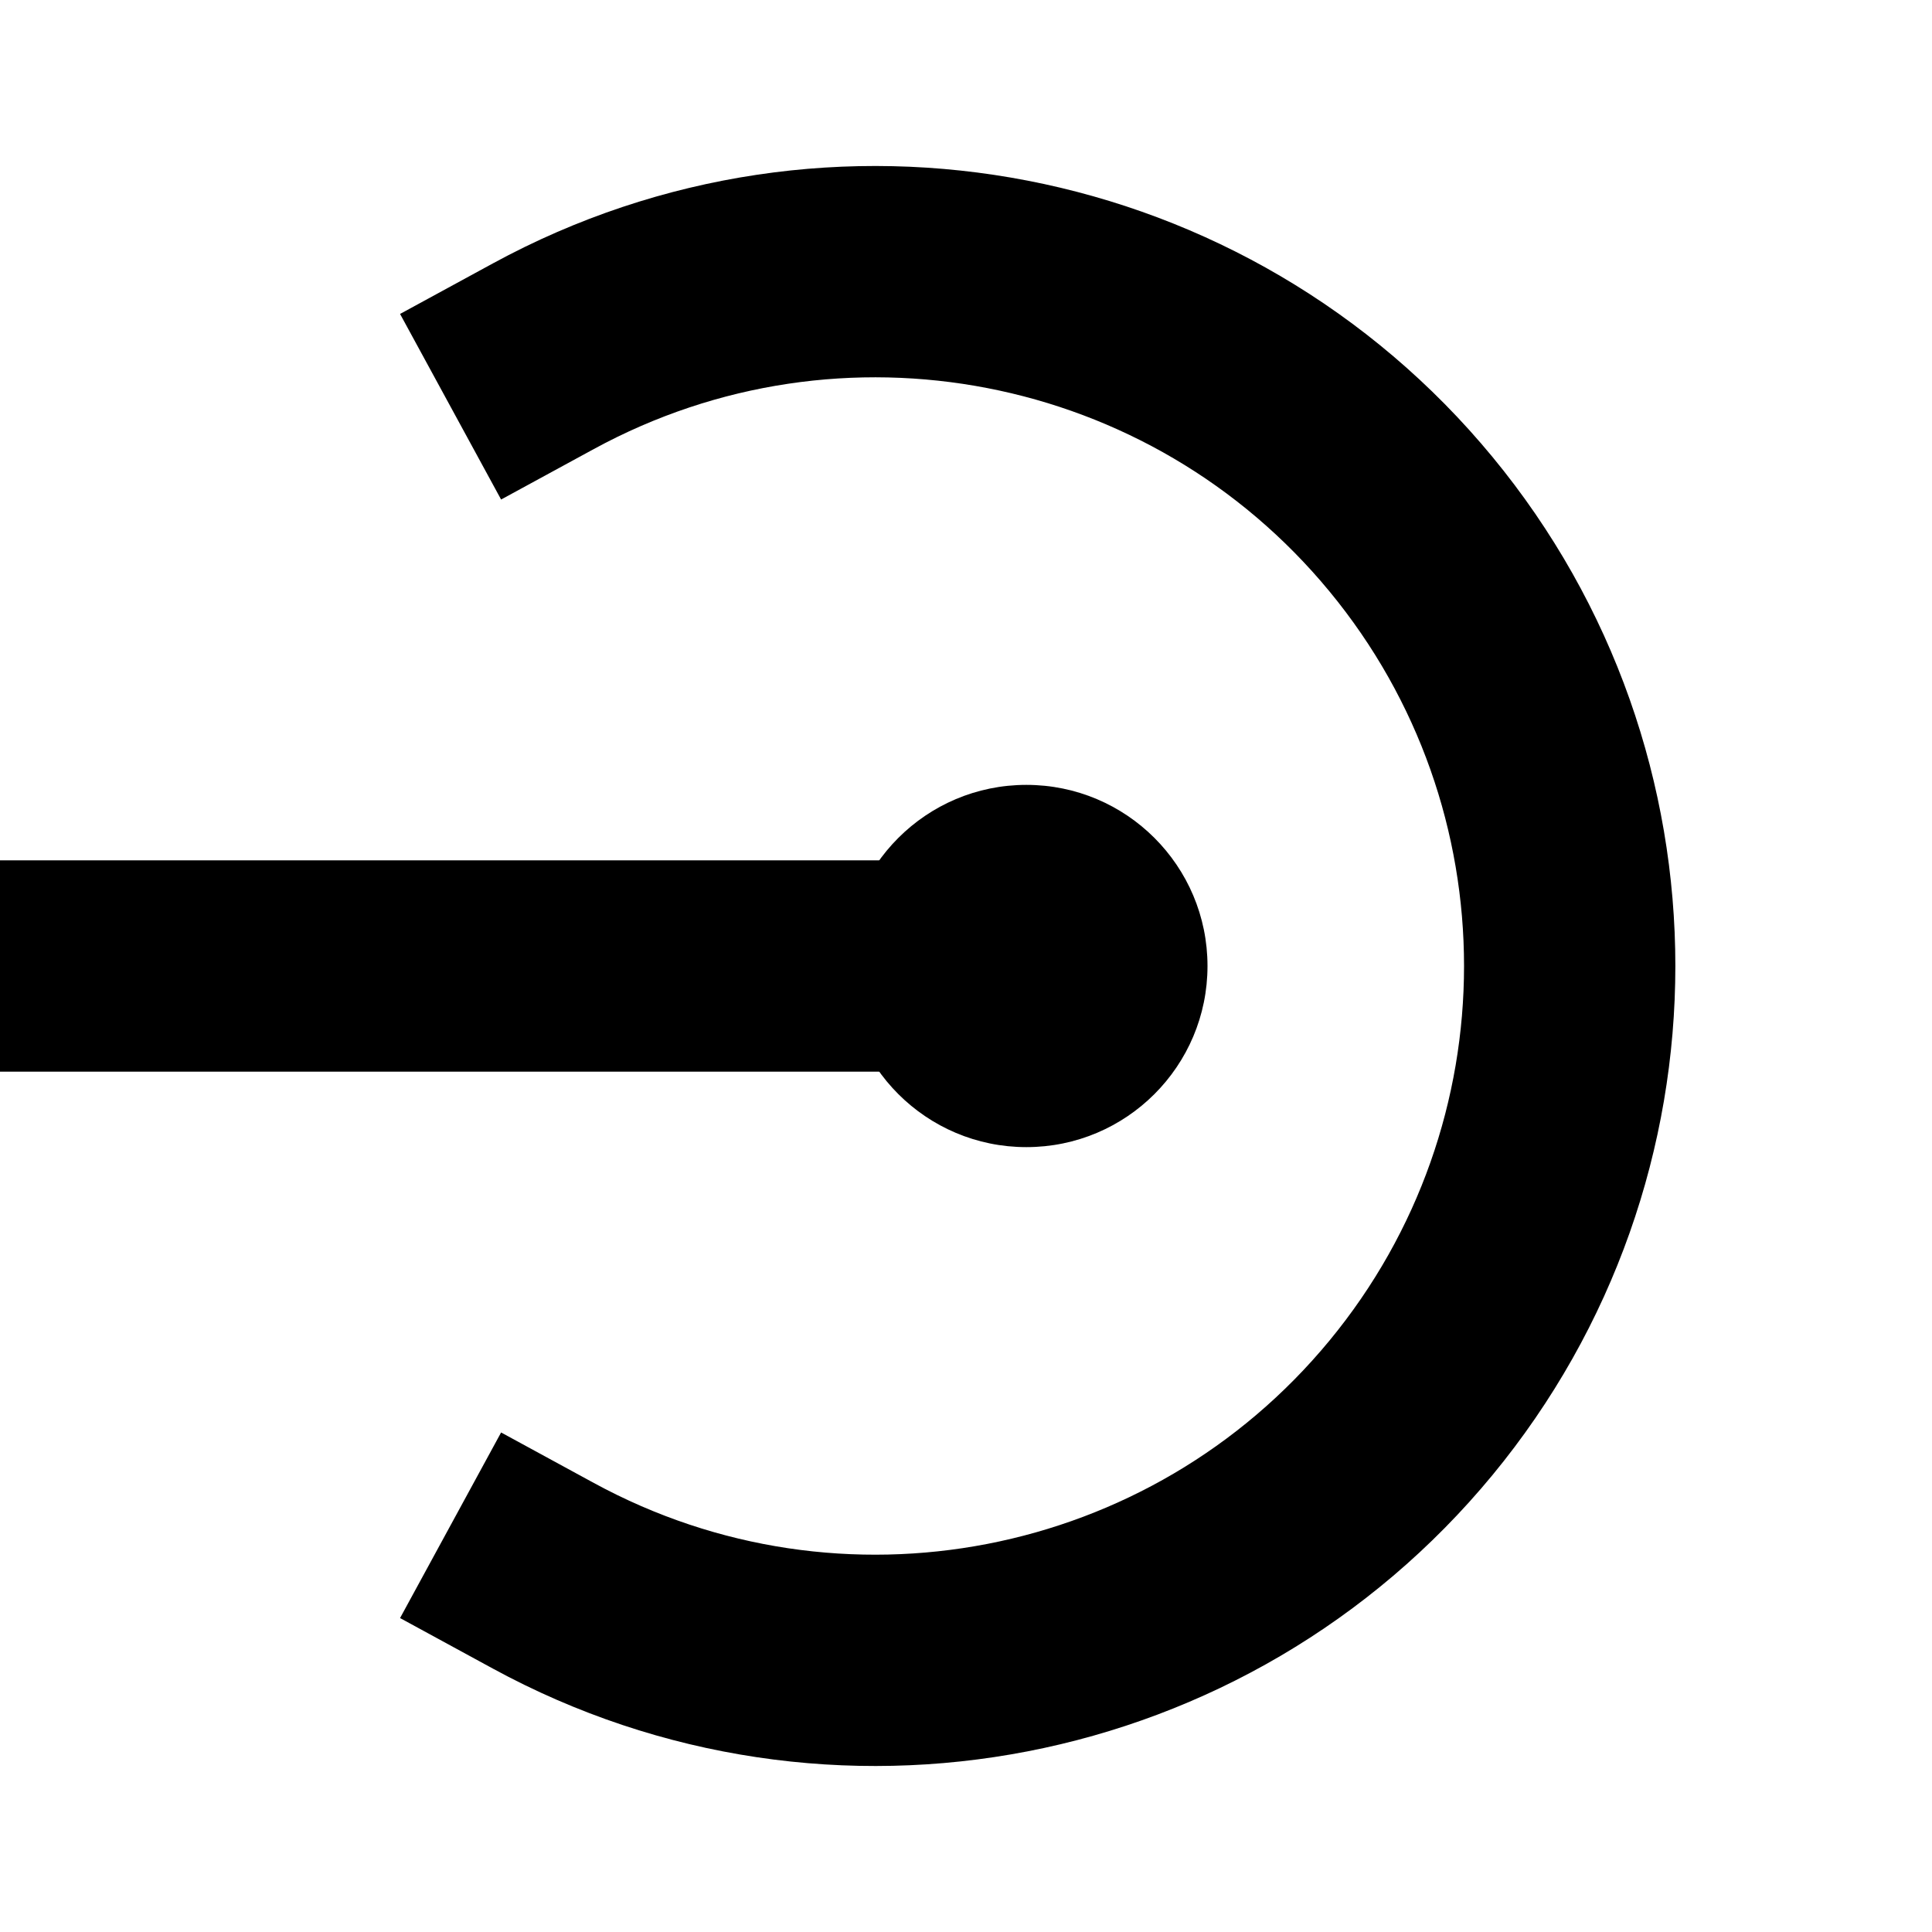
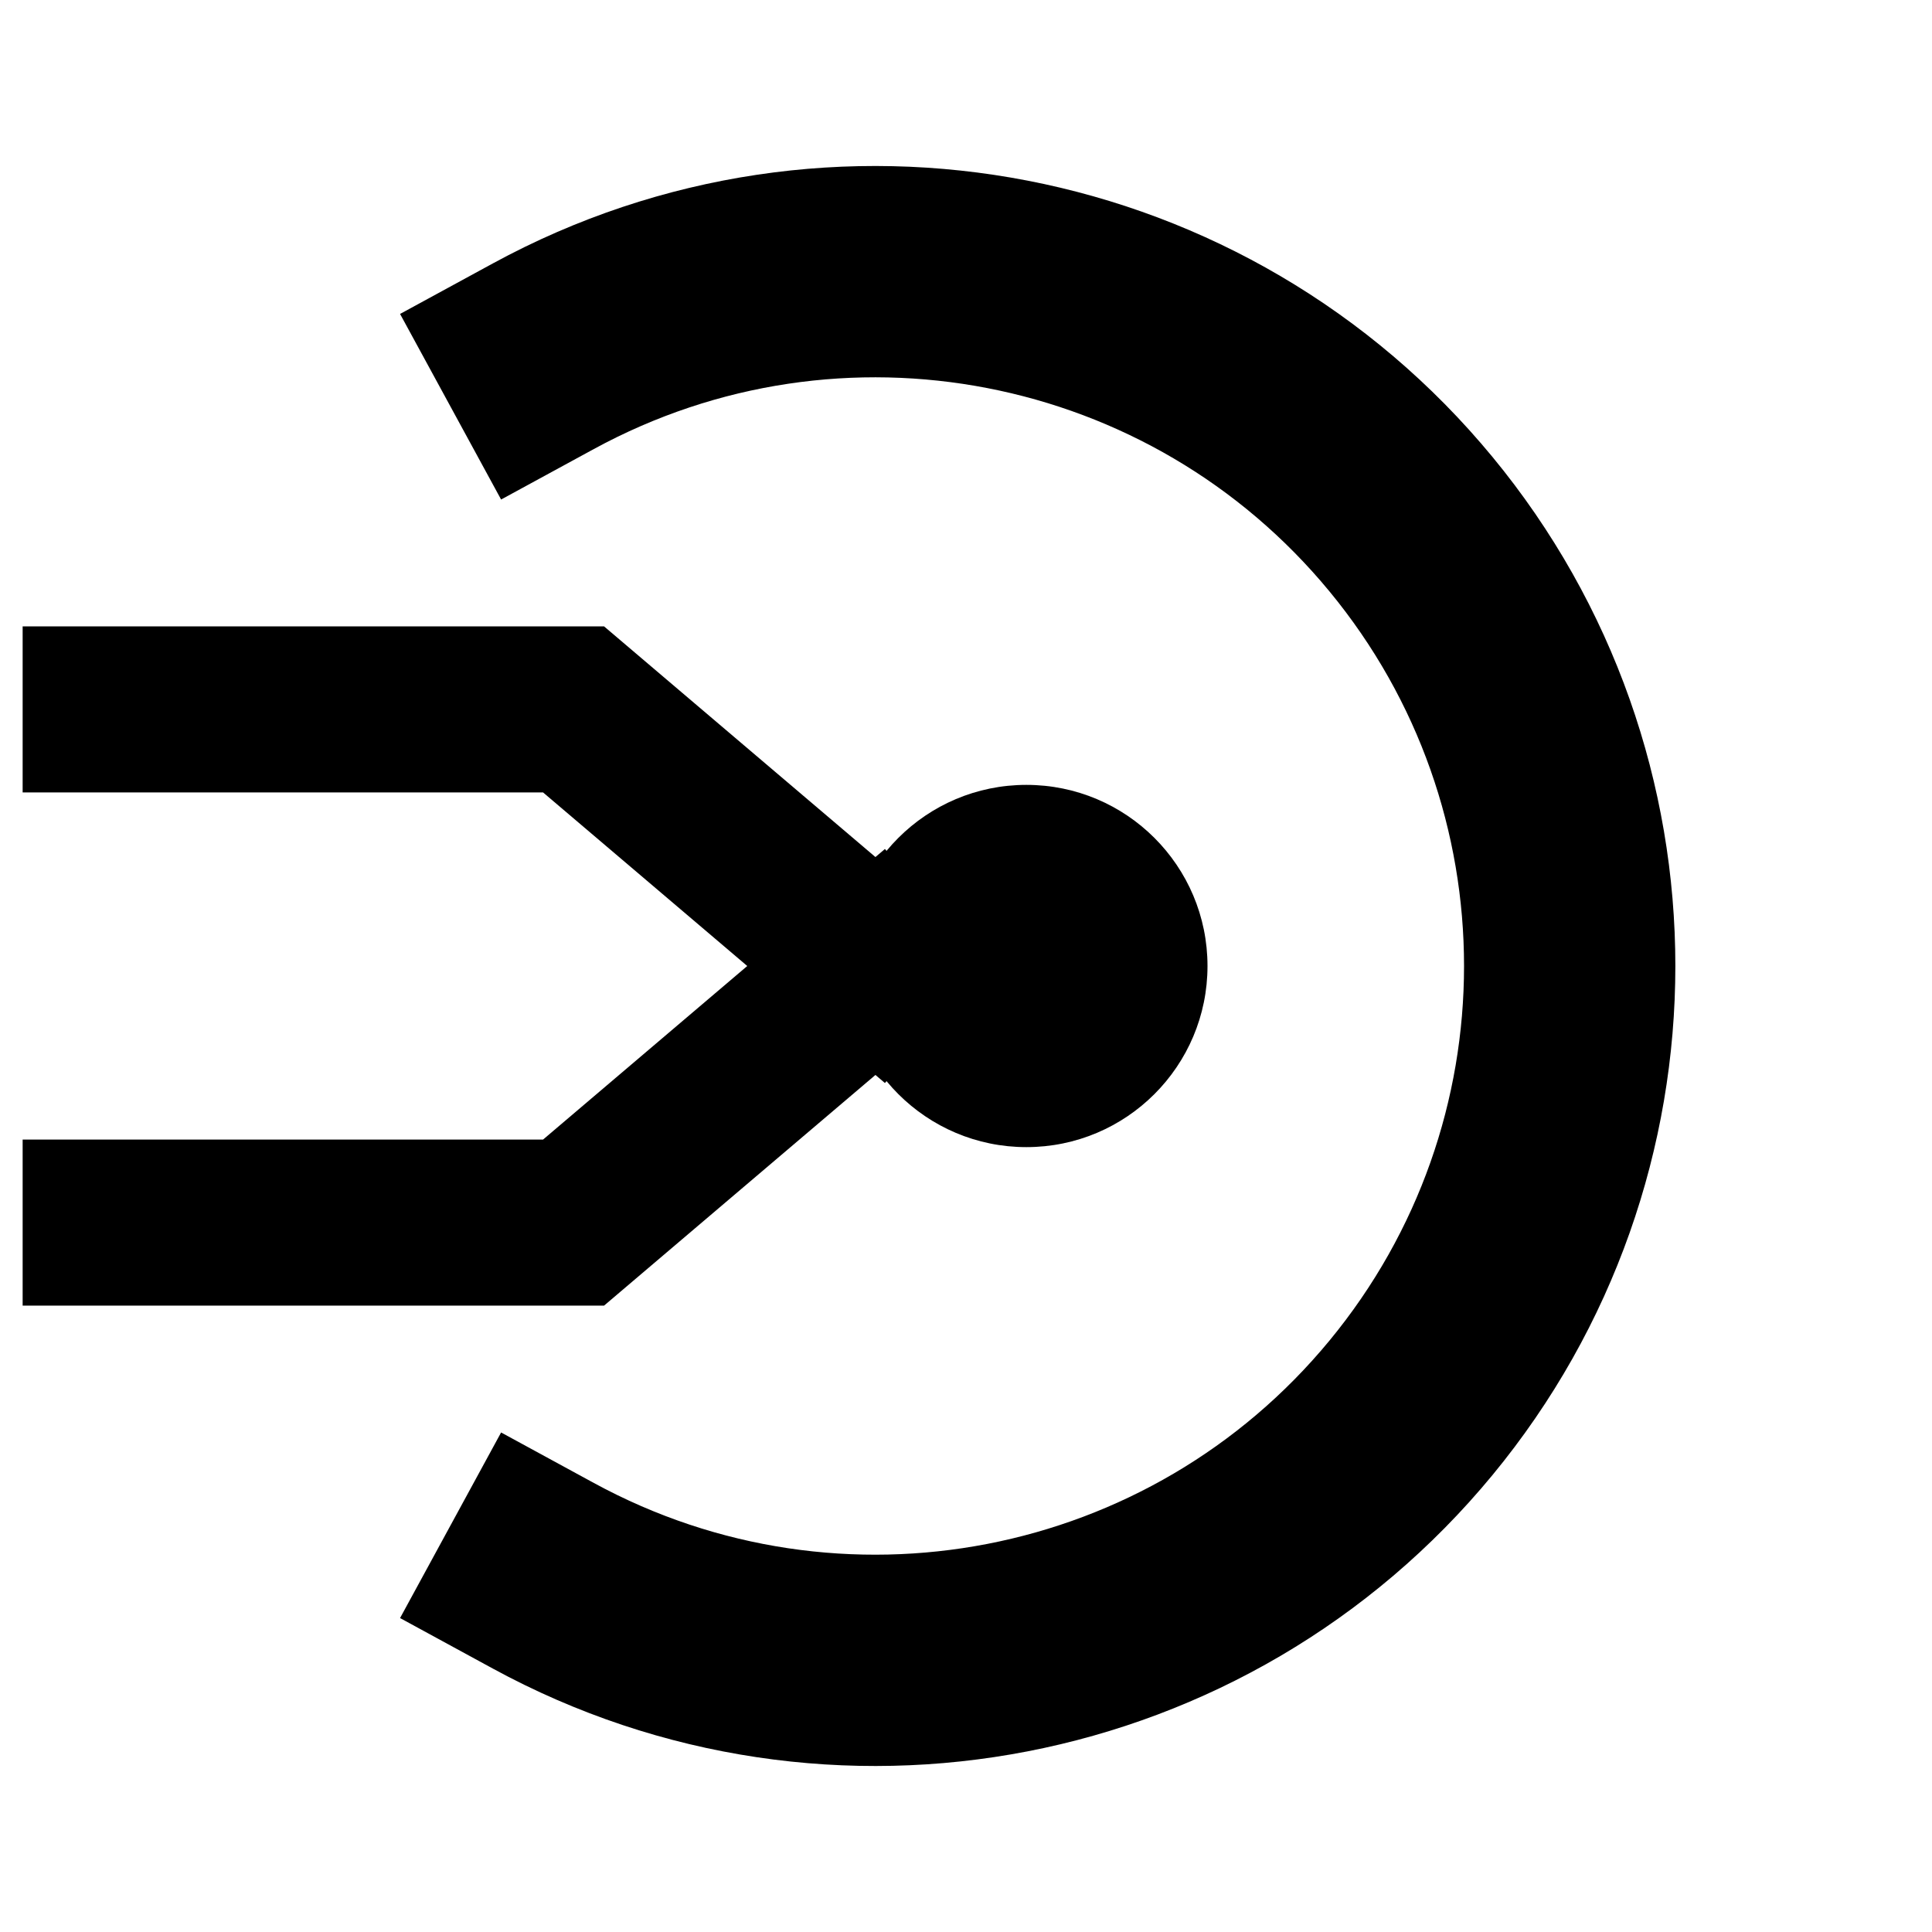
<svg xmlns="http://www.w3.org/2000/svg" viewBox="0 0 64 64" role="img" aria-labelledby="title desc">
  <path d="M18 11.8A23 23 0 1 1 18 52.2" fill="none" stroke="currentColor" stroke-width="7" stroke-linecap="square" />
-   <path d="M3 32h26" fill="none" stroke="currentColor" stroke-width="7" stroke-linecap="square" />
+   <path d="M3.5 23.5h15.5L29 32M3.5 40.5h15.5L29 32" fill="none" stroke="currentColor" stroke-width="5.5" stroke-linecap="square" stroke-linejoin="miter" />
  <circle cx="34" cy="32" r="6" fill="currentColor" />
</svg>
